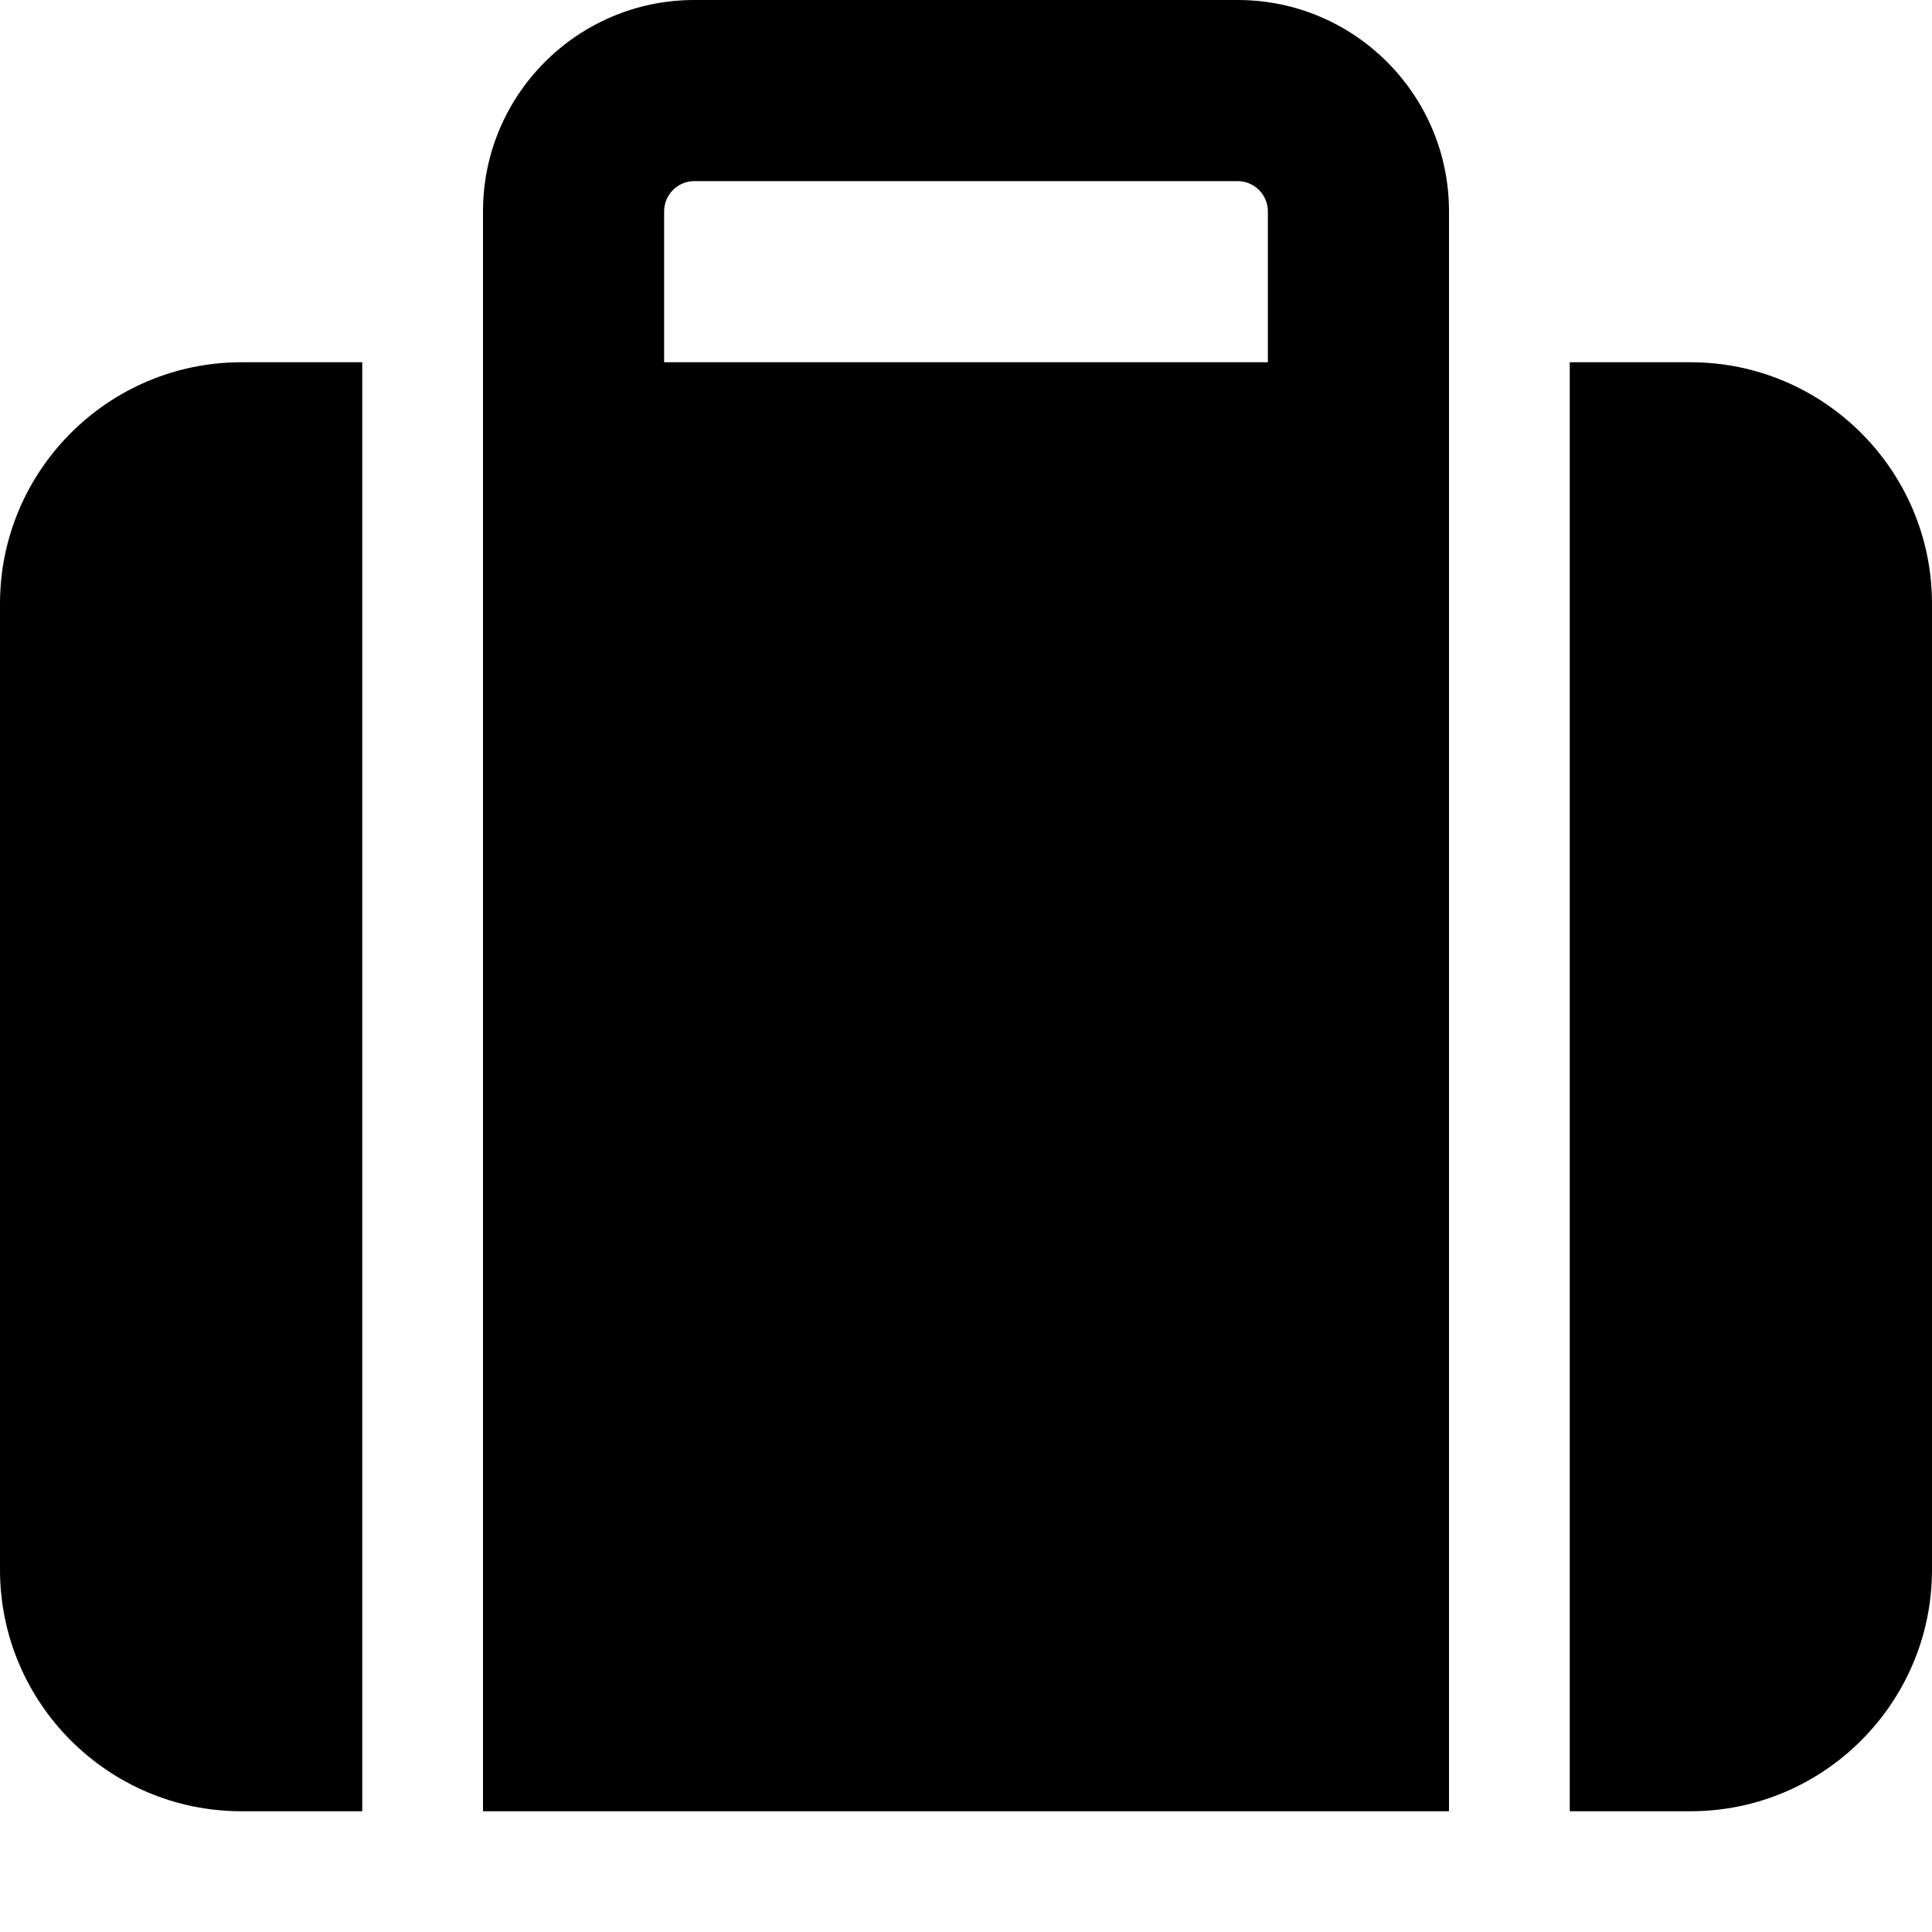
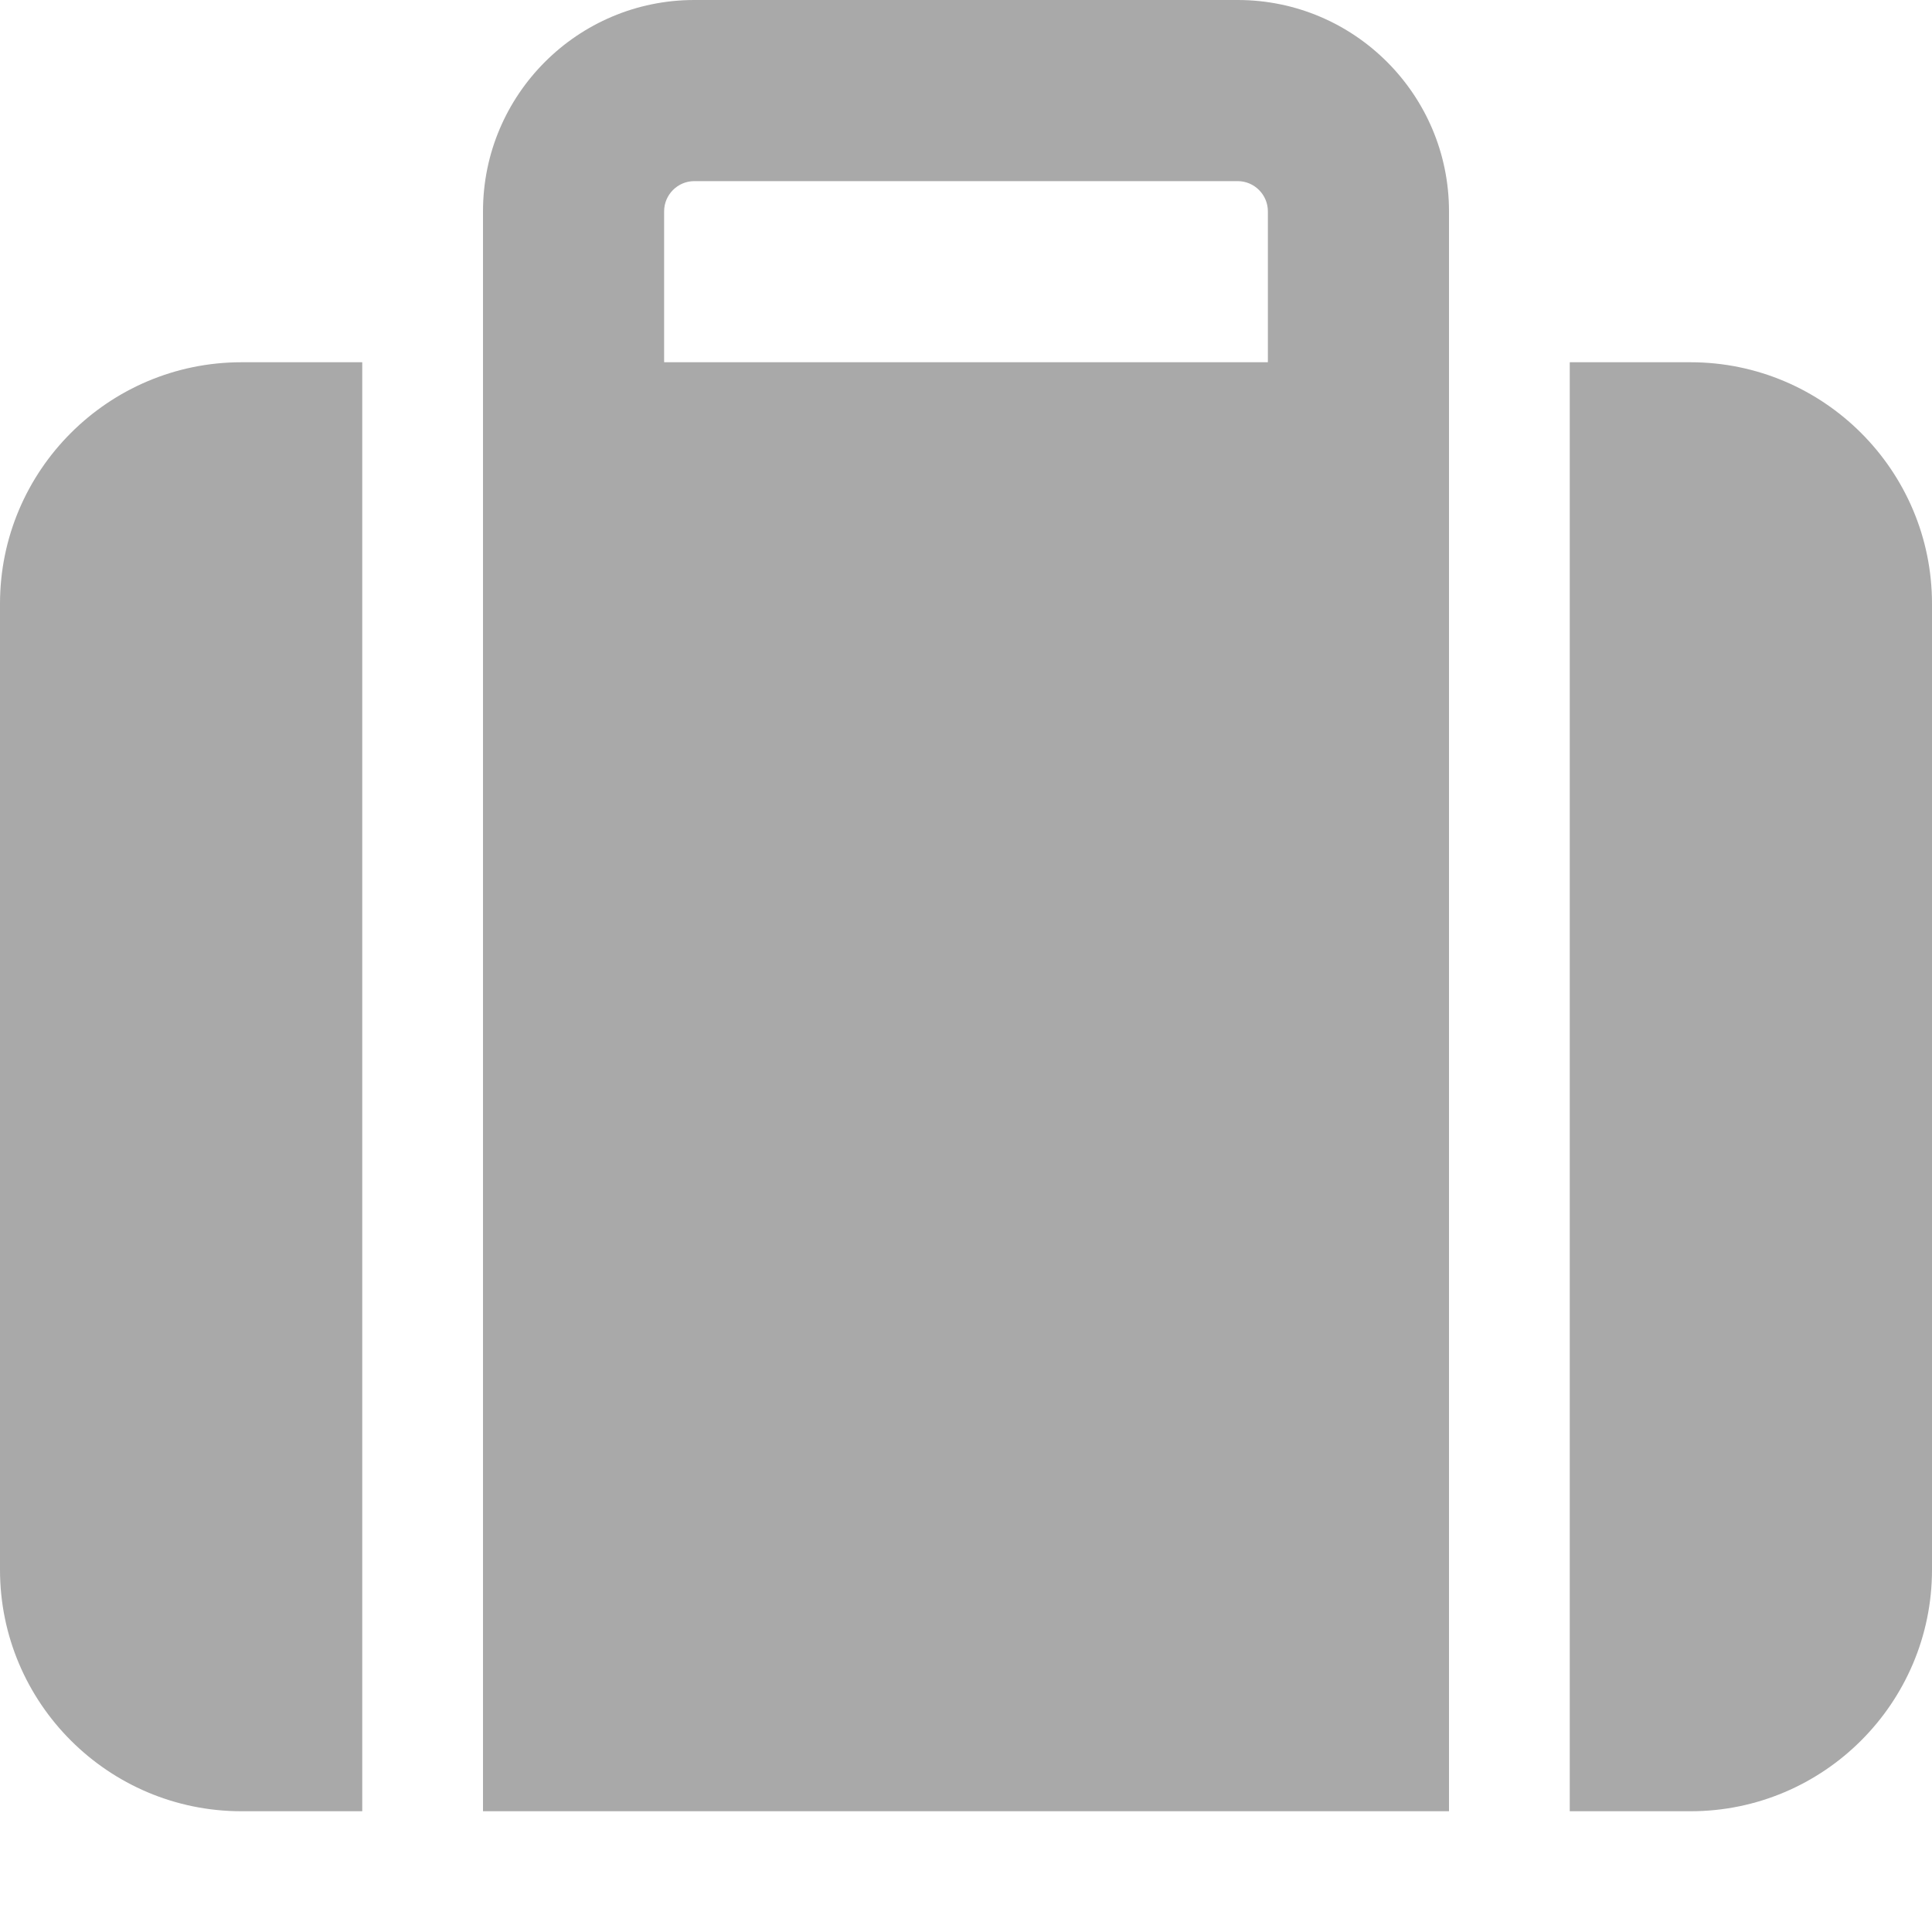
- <svg xmlns="http://www.w3.org/2000/svg" viewBox="0 0 512 512">
-   <path d="M176 56V96H336V56c0-4.4-3.6-8-8-8H184c-4.4 0-8 3.6-8 8zM128 96V56c0-30.9 25.1-56 56-56H328c30.9 0 56 25.1 56 56V96v32V480H128V128 96zM64 96H96V480H64c-35.3 0-64-28.7-64-64V160c0-35.3 28.7-64 64-64zM448 480H416V96h32c35.3 0 64 28.7 64 64V416c0 35.3-28.7 64-64 64z" />
+ <svg xmlns="http://www.w3.org/2000/svg" viewBox="0 0 512 512" fill="#A9A9A9">
+   <path fill="#A9A9A9" d="M176 56V96H336V56c0-4.4-3.6-8-8-8H184c-4.4 0-8 3.6-8 8zM128 96V56c0-30.9 25.1-56 56-56H328c30.9 0 56 25.1 56 56V96v32V480H128V128 96zM64 96H96V480H64c-35.3 0-64-28.7-64-64V160c0-35.3 28.7-64 64-64zM448 480H416V96h32c35.3 0 64 28.7 64 64V416c0 35.3-28.7 64-64 64z" />
</svg>
